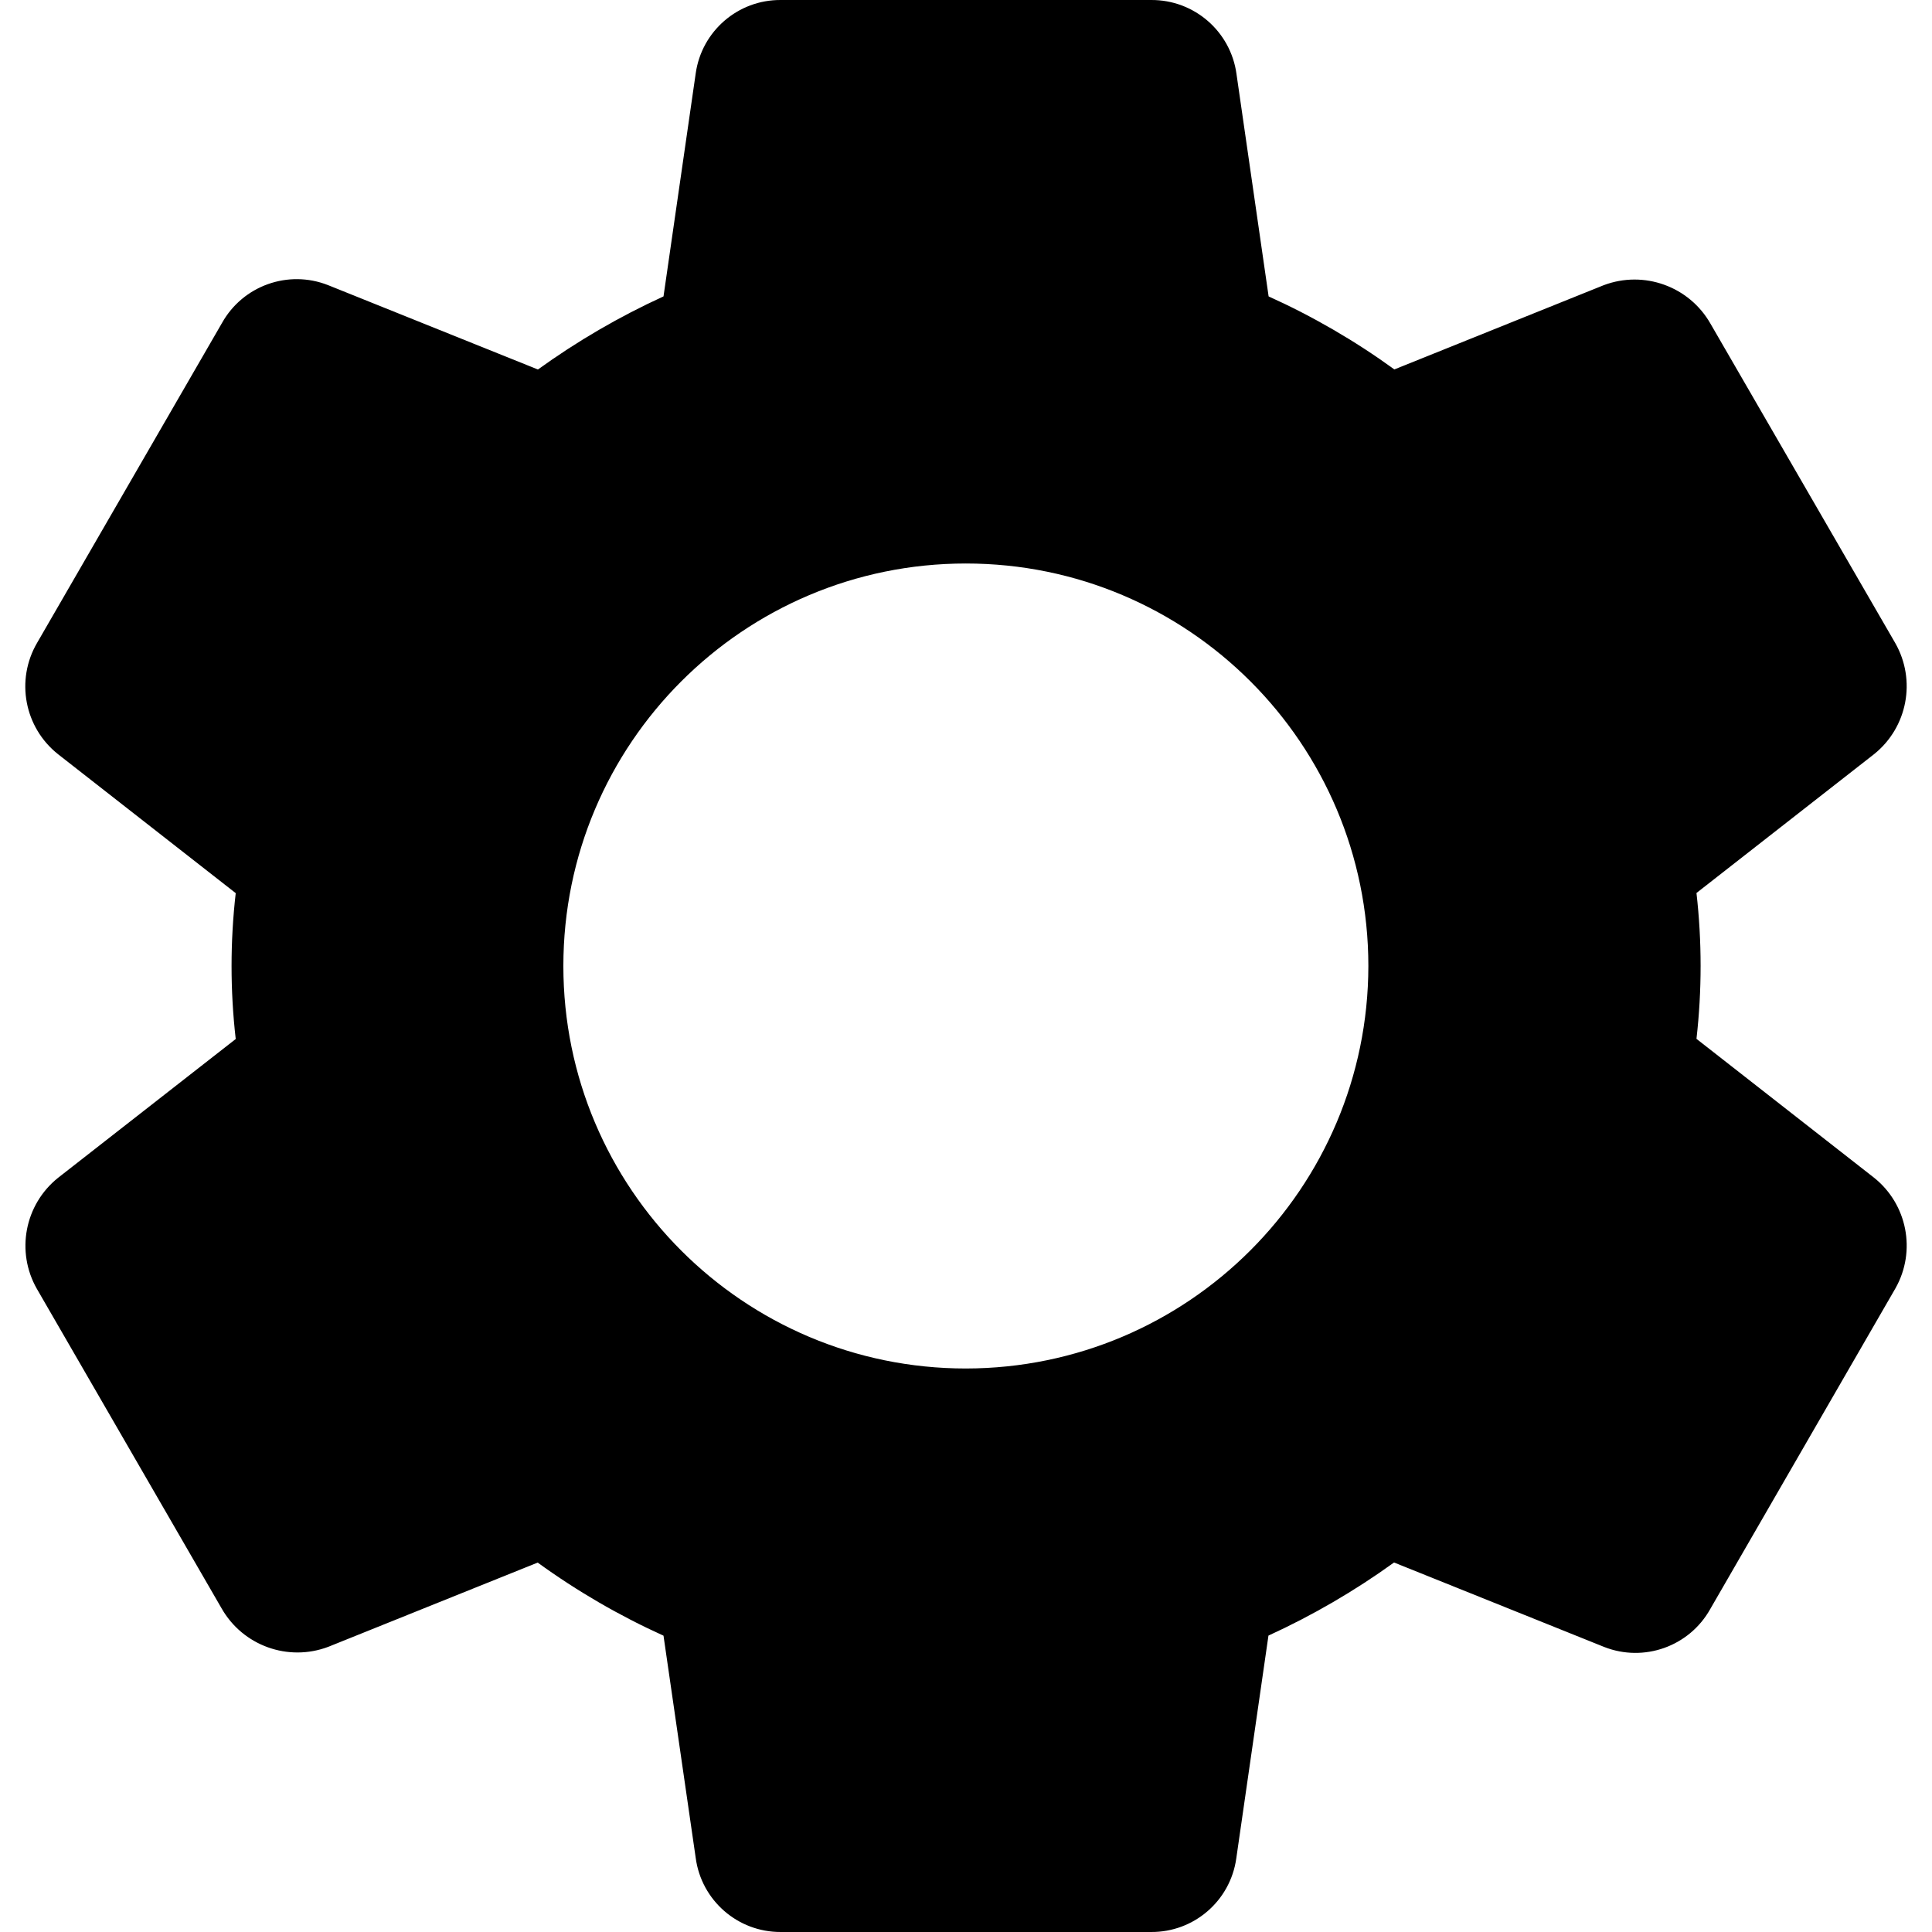
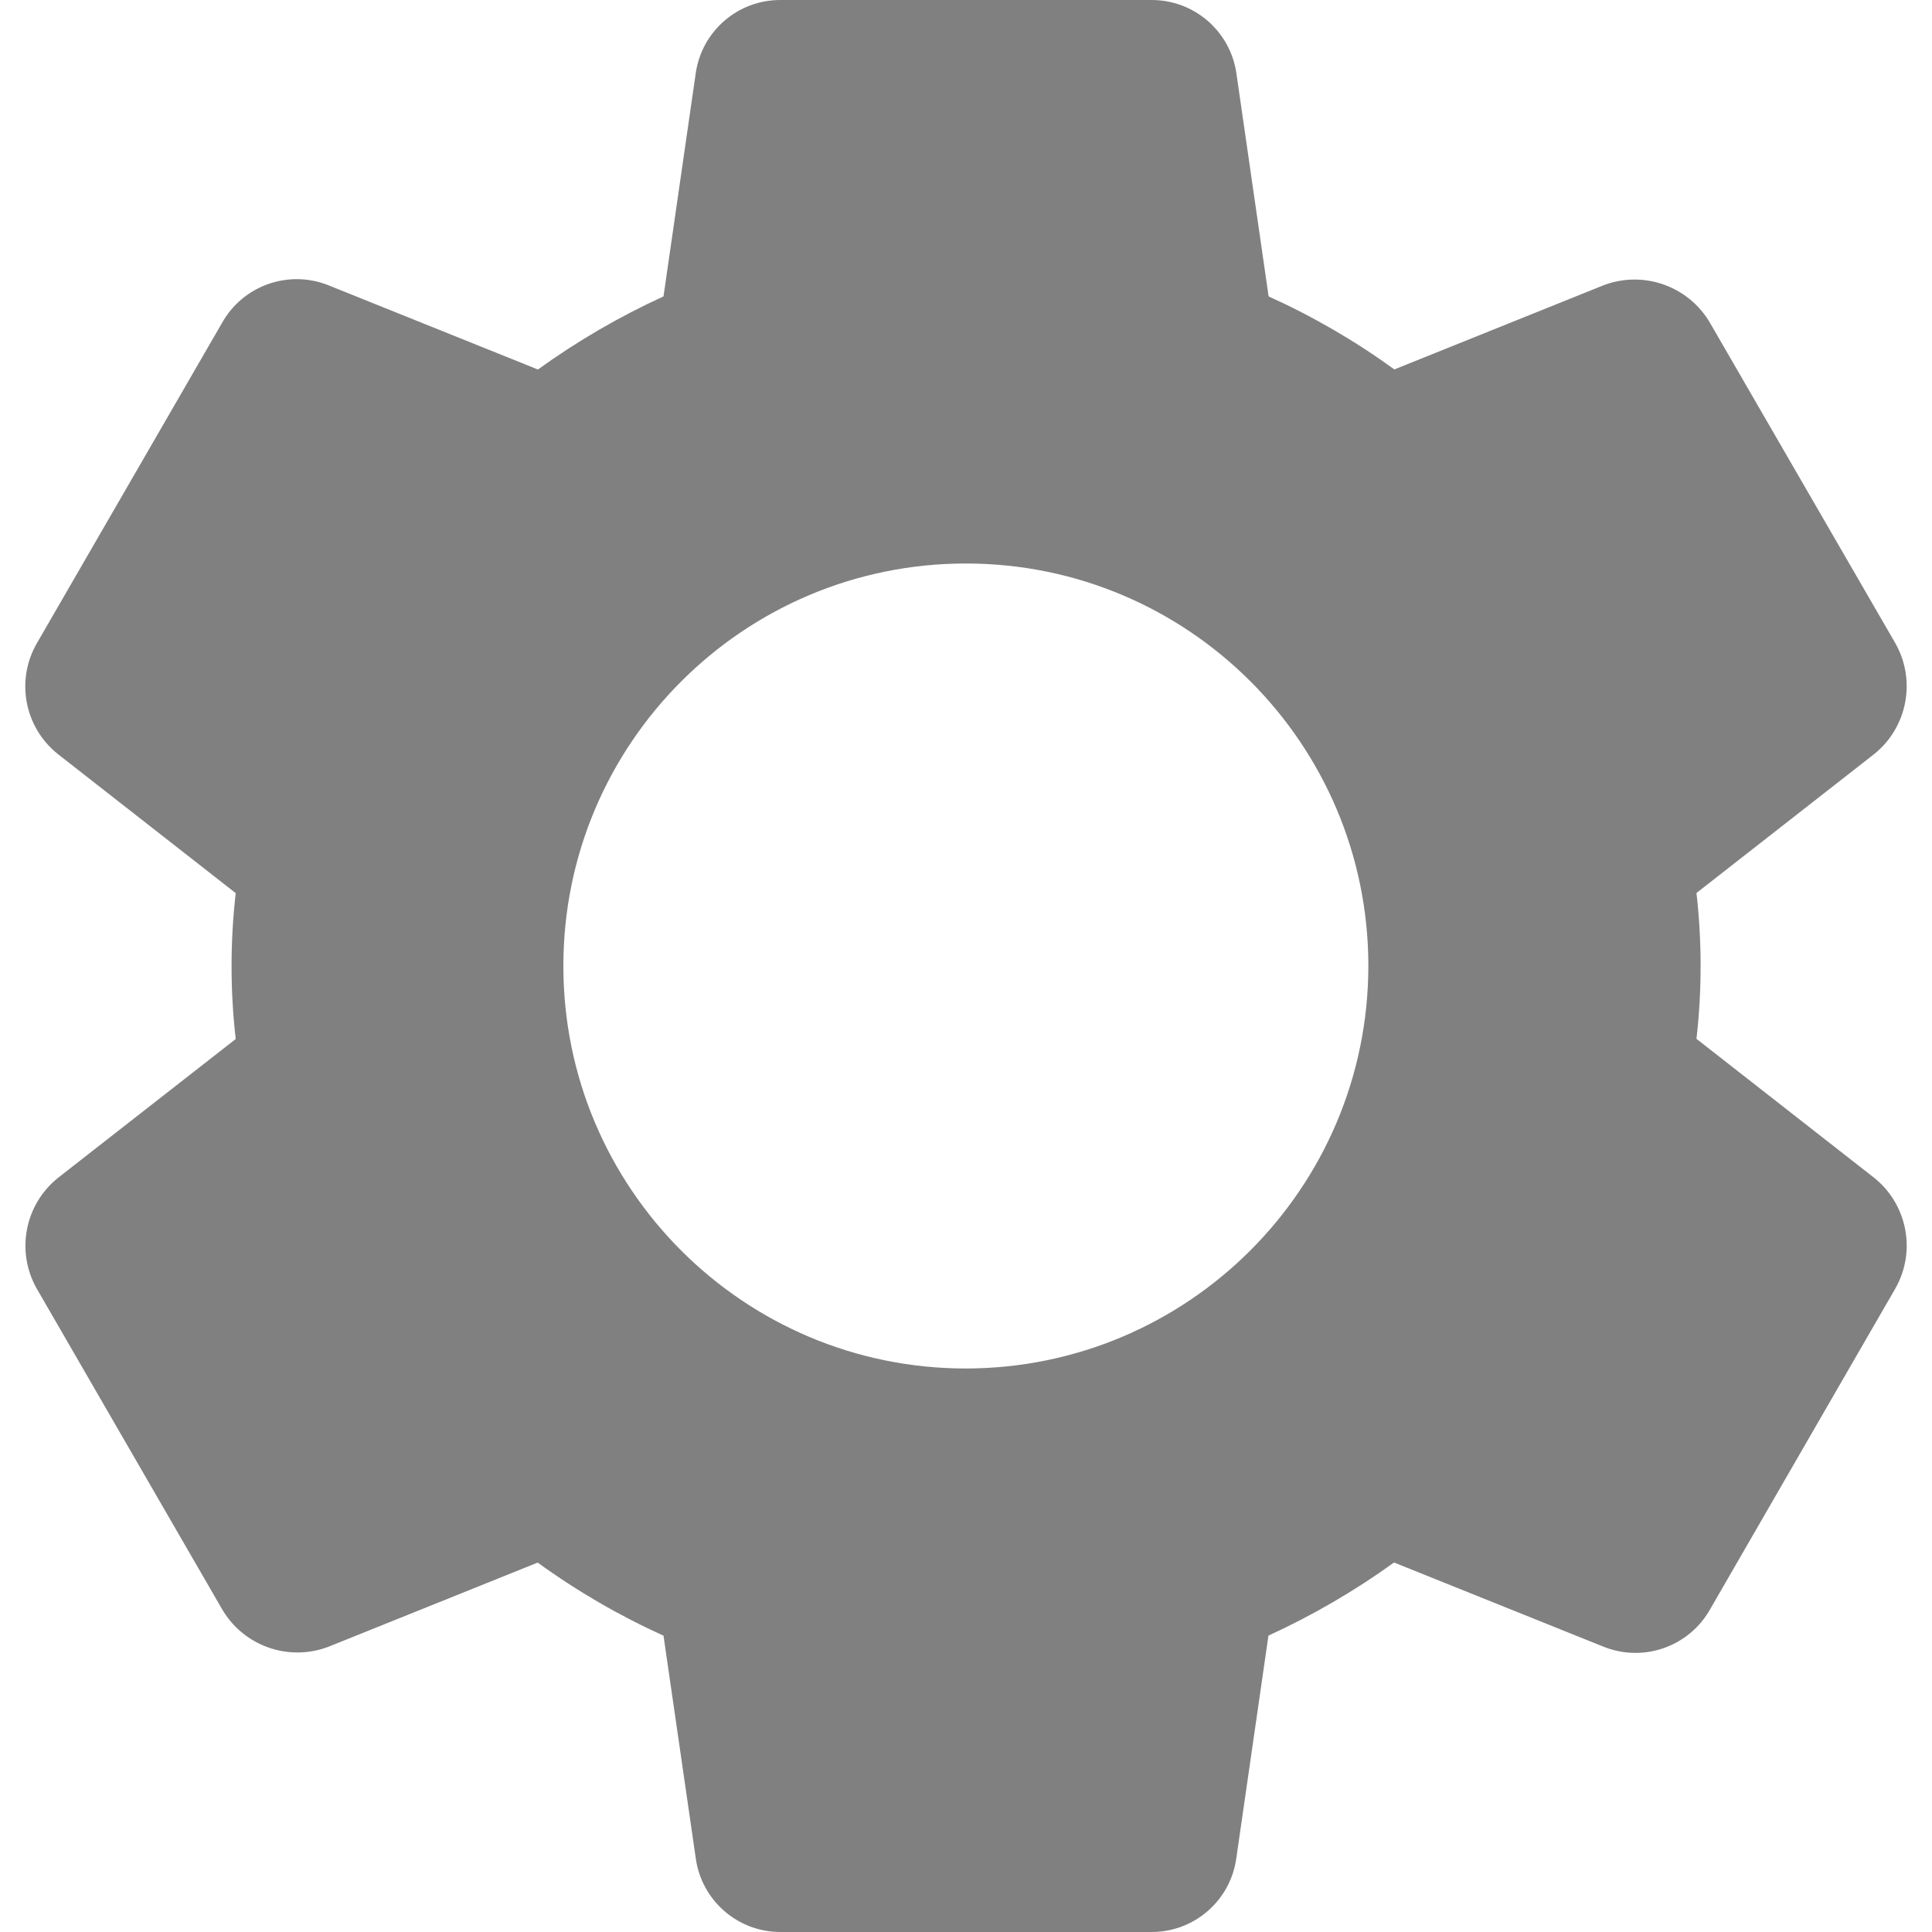
- <svg xmlns="http://www.w3.org/2000/svg" version="1.1" id="Capa_1" x="0px" y="0px" viewBox="0 0 512.002 512.002" style="enable-background:new 0 0 512.002 512.002;" xml:space="preserve">
-   <path class="gear-icon" d="M496.647,312.107l-47.061-36.8c1.459-12.844,1.459-25.812,0-38.656l47.104-36.821  c8.827-7.109,11.186-19.575,5.568-29.419l-48.96-84.629c-5.639-9.906-17.649-14.232-28.309-10.197l-55.467,22.315  c-10.423-7.562-21.588-14.045-33.323-19.349l-8.512-58.923c-1.535-11.312-11.24-19.72-22.656-19.627h-98.133  c-11.321-0.068-20.948,8.246-22.528,19.456l-8.533,59.093c-11.699,5.355-22.846,11.843-33.28,19.371L86.94,75.563  c-10.55-4.159-22.549,0.115-28.096,10.005L9.841,170.347c-5.769,9.86-3.394,22.463,5.568,29.547l47.061,36.8  c-1.473,12.843-1.473,25.813,0,38.656l-47.104,36.8c-8.842,7.099-11.212,19.572-5.589,29.419l48.939,84.651  c5.632,9.913,17.649,14.242,28.309,10.197l55.467-22.315c10.432,7.566,21.604,14.056,33.344,19.371l8.533,58.88  c1.502,11.282,11.147,19.694,22.528,19.648h98.133c11.342,0.091,21-8.226,22.592-19.456l8.533-59.093  c11.698-5.357,22.844-11.845,33.28-19.371l55.68,22.379c10.55,4.149,22.543-0.122,28.096-10.005l49.152-85.12  C507.866,331.505,505.447,319.139,496.647,312.107z M255.964,362.667c-58.91,0-106.667-47.756-106.667-106.667  s47.756-106.667,106.667-106.667s106.667,47.756,106.667,106.667C362.56,314.882,314.845,362.597,255.964,362.667z" />
+ <svg xmlns="http://www.w3.org/2000/svg" version="1.1" id="Capa_1" x="0px" y="0px" viewBox="0 0 512.002 512.002" style="enable-background:new 0 0 512.002 512.002;fill:grey;" xml:space="preserve">
+   <path d="M496.647,312.107l-47.061-36.8c1.459-12.844,1.459-25.812,0-38.656l47.104-36.821  c8.827-7.109,11.186-19.575,5.568-29.419l-48.96-84.629c-5.639-9.906-17.649-14.232-28.309-10.197l-55.467,22.315  c-10.423-7.562-21.588-14.045-33.323-19.349l-8.512-58.923c-1.535-11.312-11.24-19.72-22.656-19.627h-98.133  c-11.321-0.068-20.948,8.246-22.528,19.456l-8.533,59.093c-11.699,5.355-22.846,11.843-33.28,19.371L86.94,75.563  c-10.55-4.159-22.549,0.115-28.096,10.005L9.841,170.347c-5.769,9.86-3.394,22.463,5.568,29.547l47.061,36.8  c-1.473,12.843-1.473,25.813,0,38.656l-47.104,36.8c-8.842,7.099-11.212,19.572-5.589,29.419l48.939,84.651  c5.632,9.913,17.649,14.242,28.309,10.197l55.467-22.315c10.432,7.566,21.604,14.056,33.344,19.371l8.533,58.88  c1.502,11.282,11.147,19.694,22.528,19.648h98.133c11.342,0.091,21-8.226,22.592-19.456l8.533-59.093  c11.698-5.357,22.844-11.845,33.28-19.371l55.68,22.379c10.55,4.149,22.543-0.122,28.096-10.005l49.152-85.12  C507.866,331.505,505.447,319.139,496.647,312.107z M255.964,362.667c-58.91,0-106.667-47.756-106.667-106.667  s47.756-106.667,106.667-106.667s106.667,47.756,106.667,106.667C362.56,314.882,314.845,362.597,255.964,362.667z" />
  <g>
	</g>
  <g>
	</g>
  <g>
	</g>
  <g>
	</g>
  <g>
	</g>
  <g>
	</g>
  <g>
	</g>
  <g>
	</g>
  <g>
	</g>
  <g>
	</g>
  <g>
	</g>
  <g>
	</g>
  <g>
	</g>
  <g>
	</g>
  <g>
	</g>
</svg>
